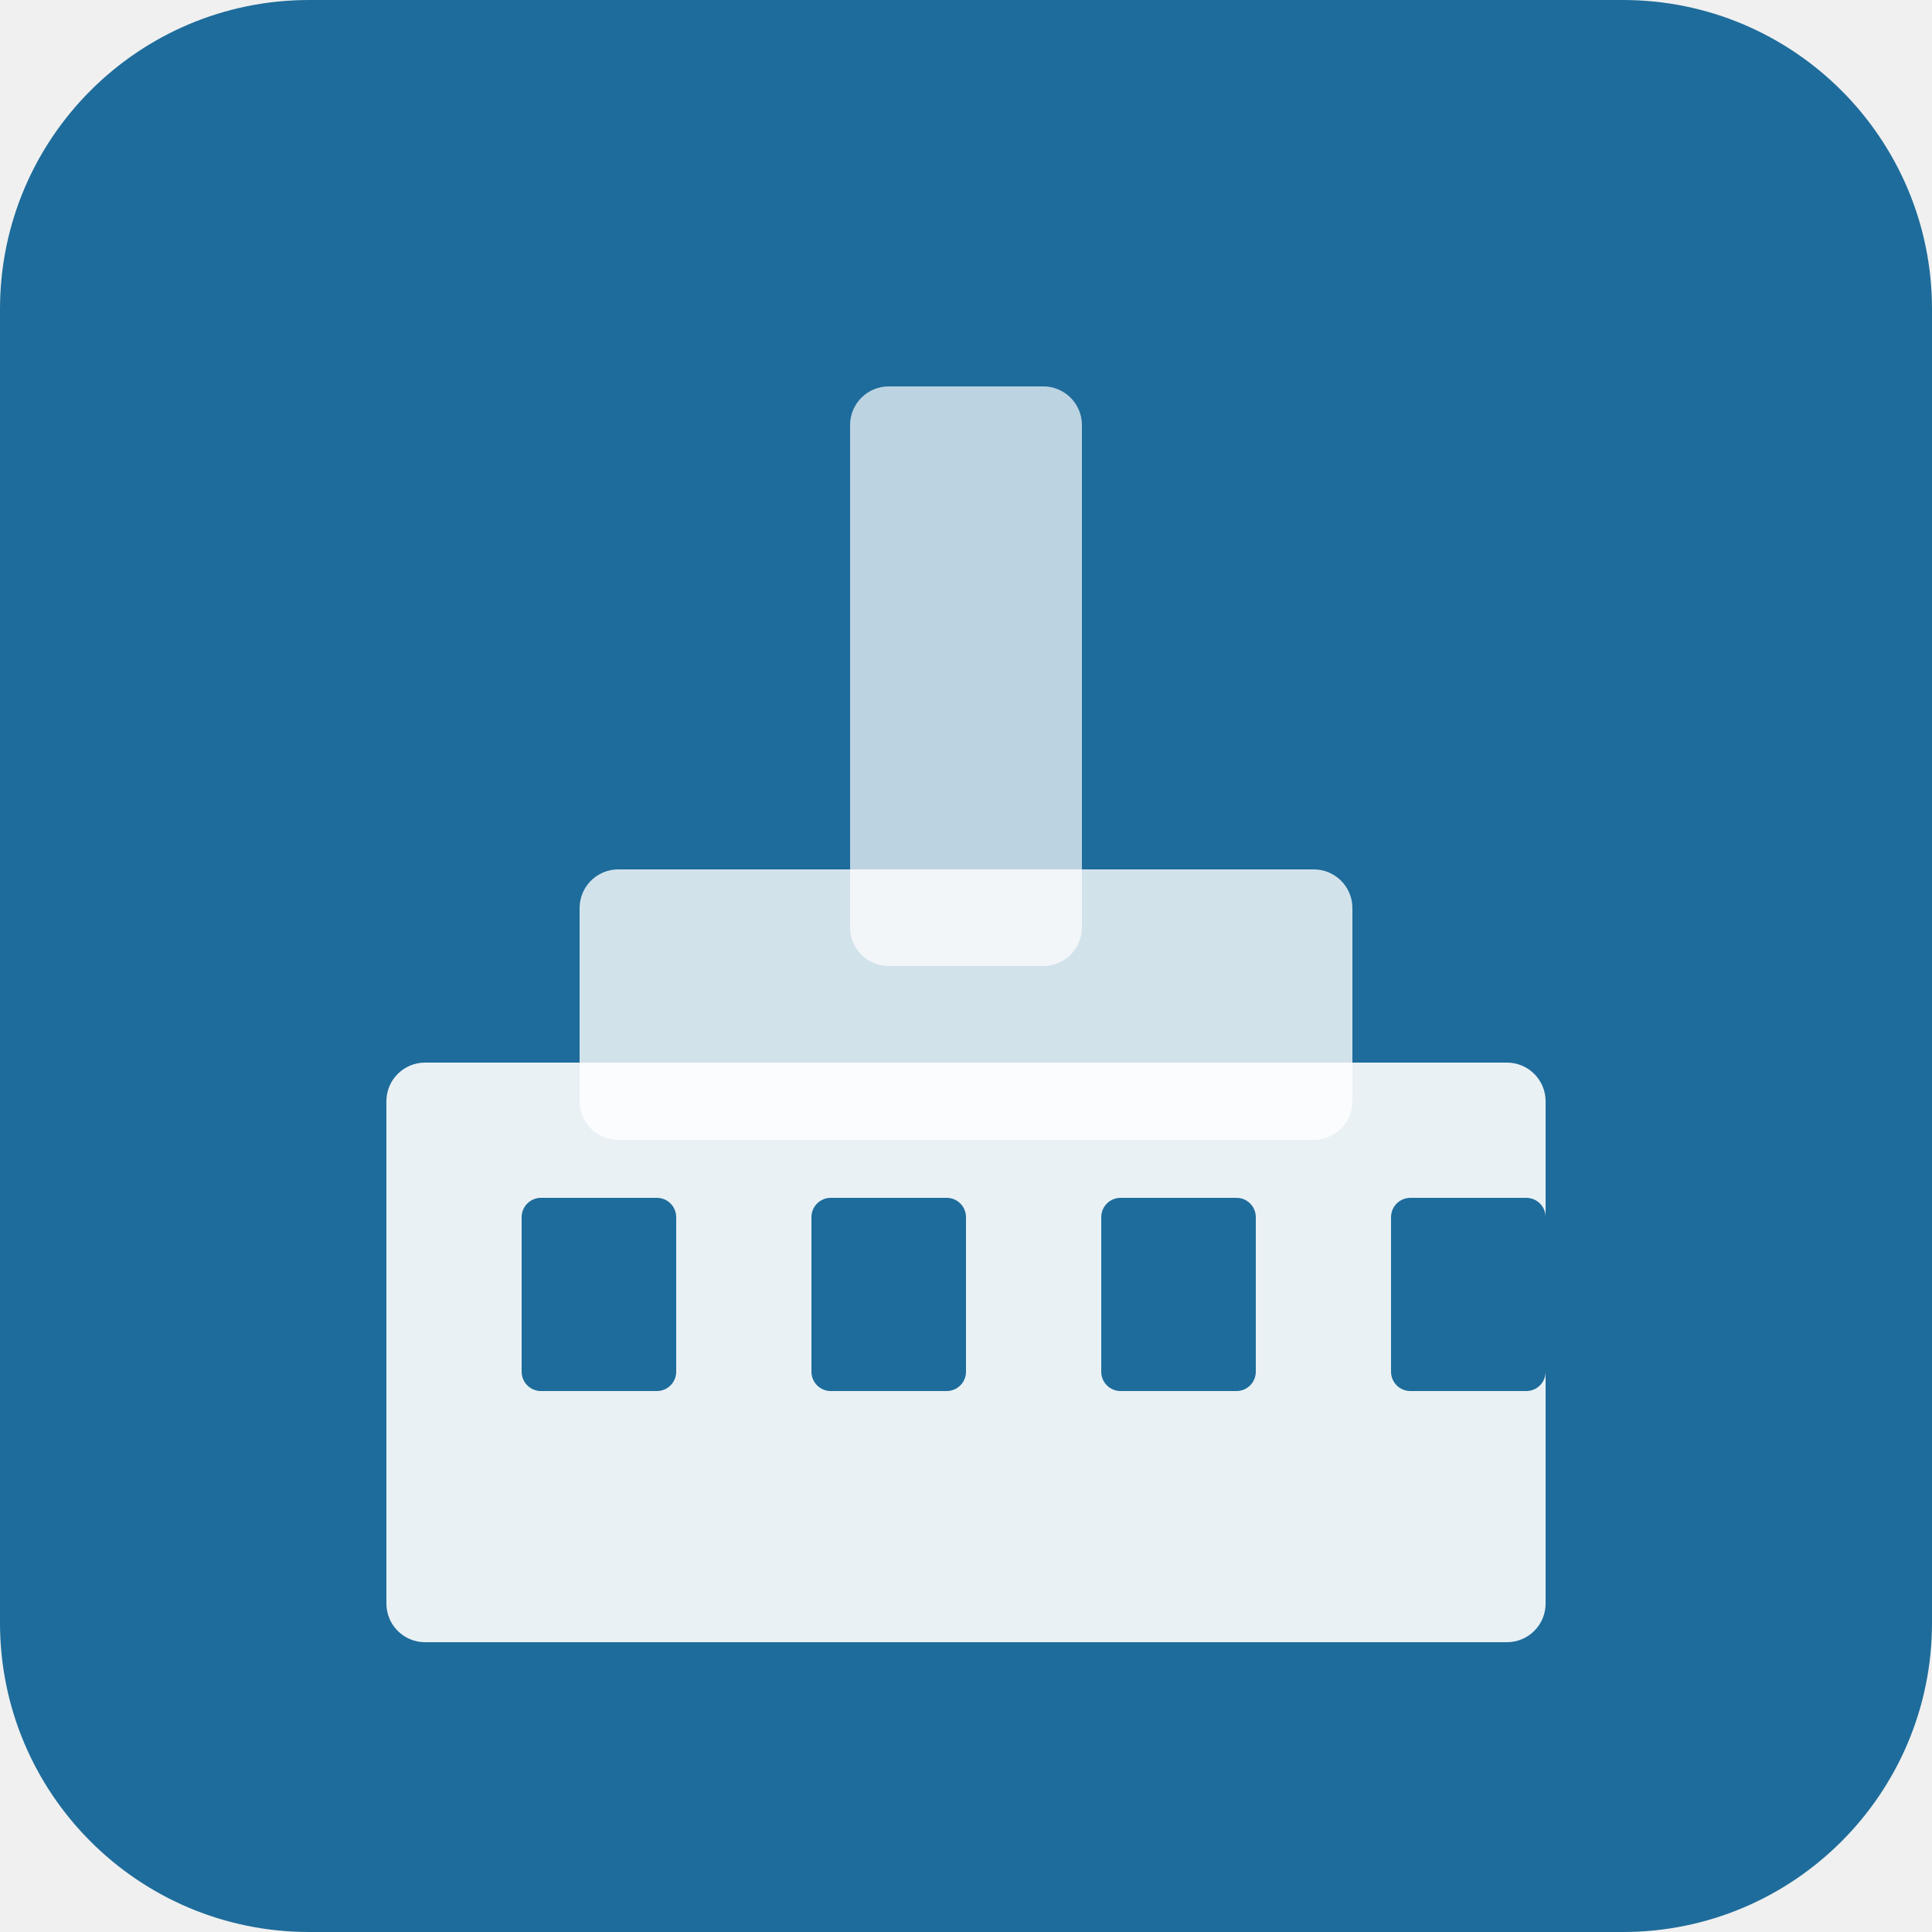
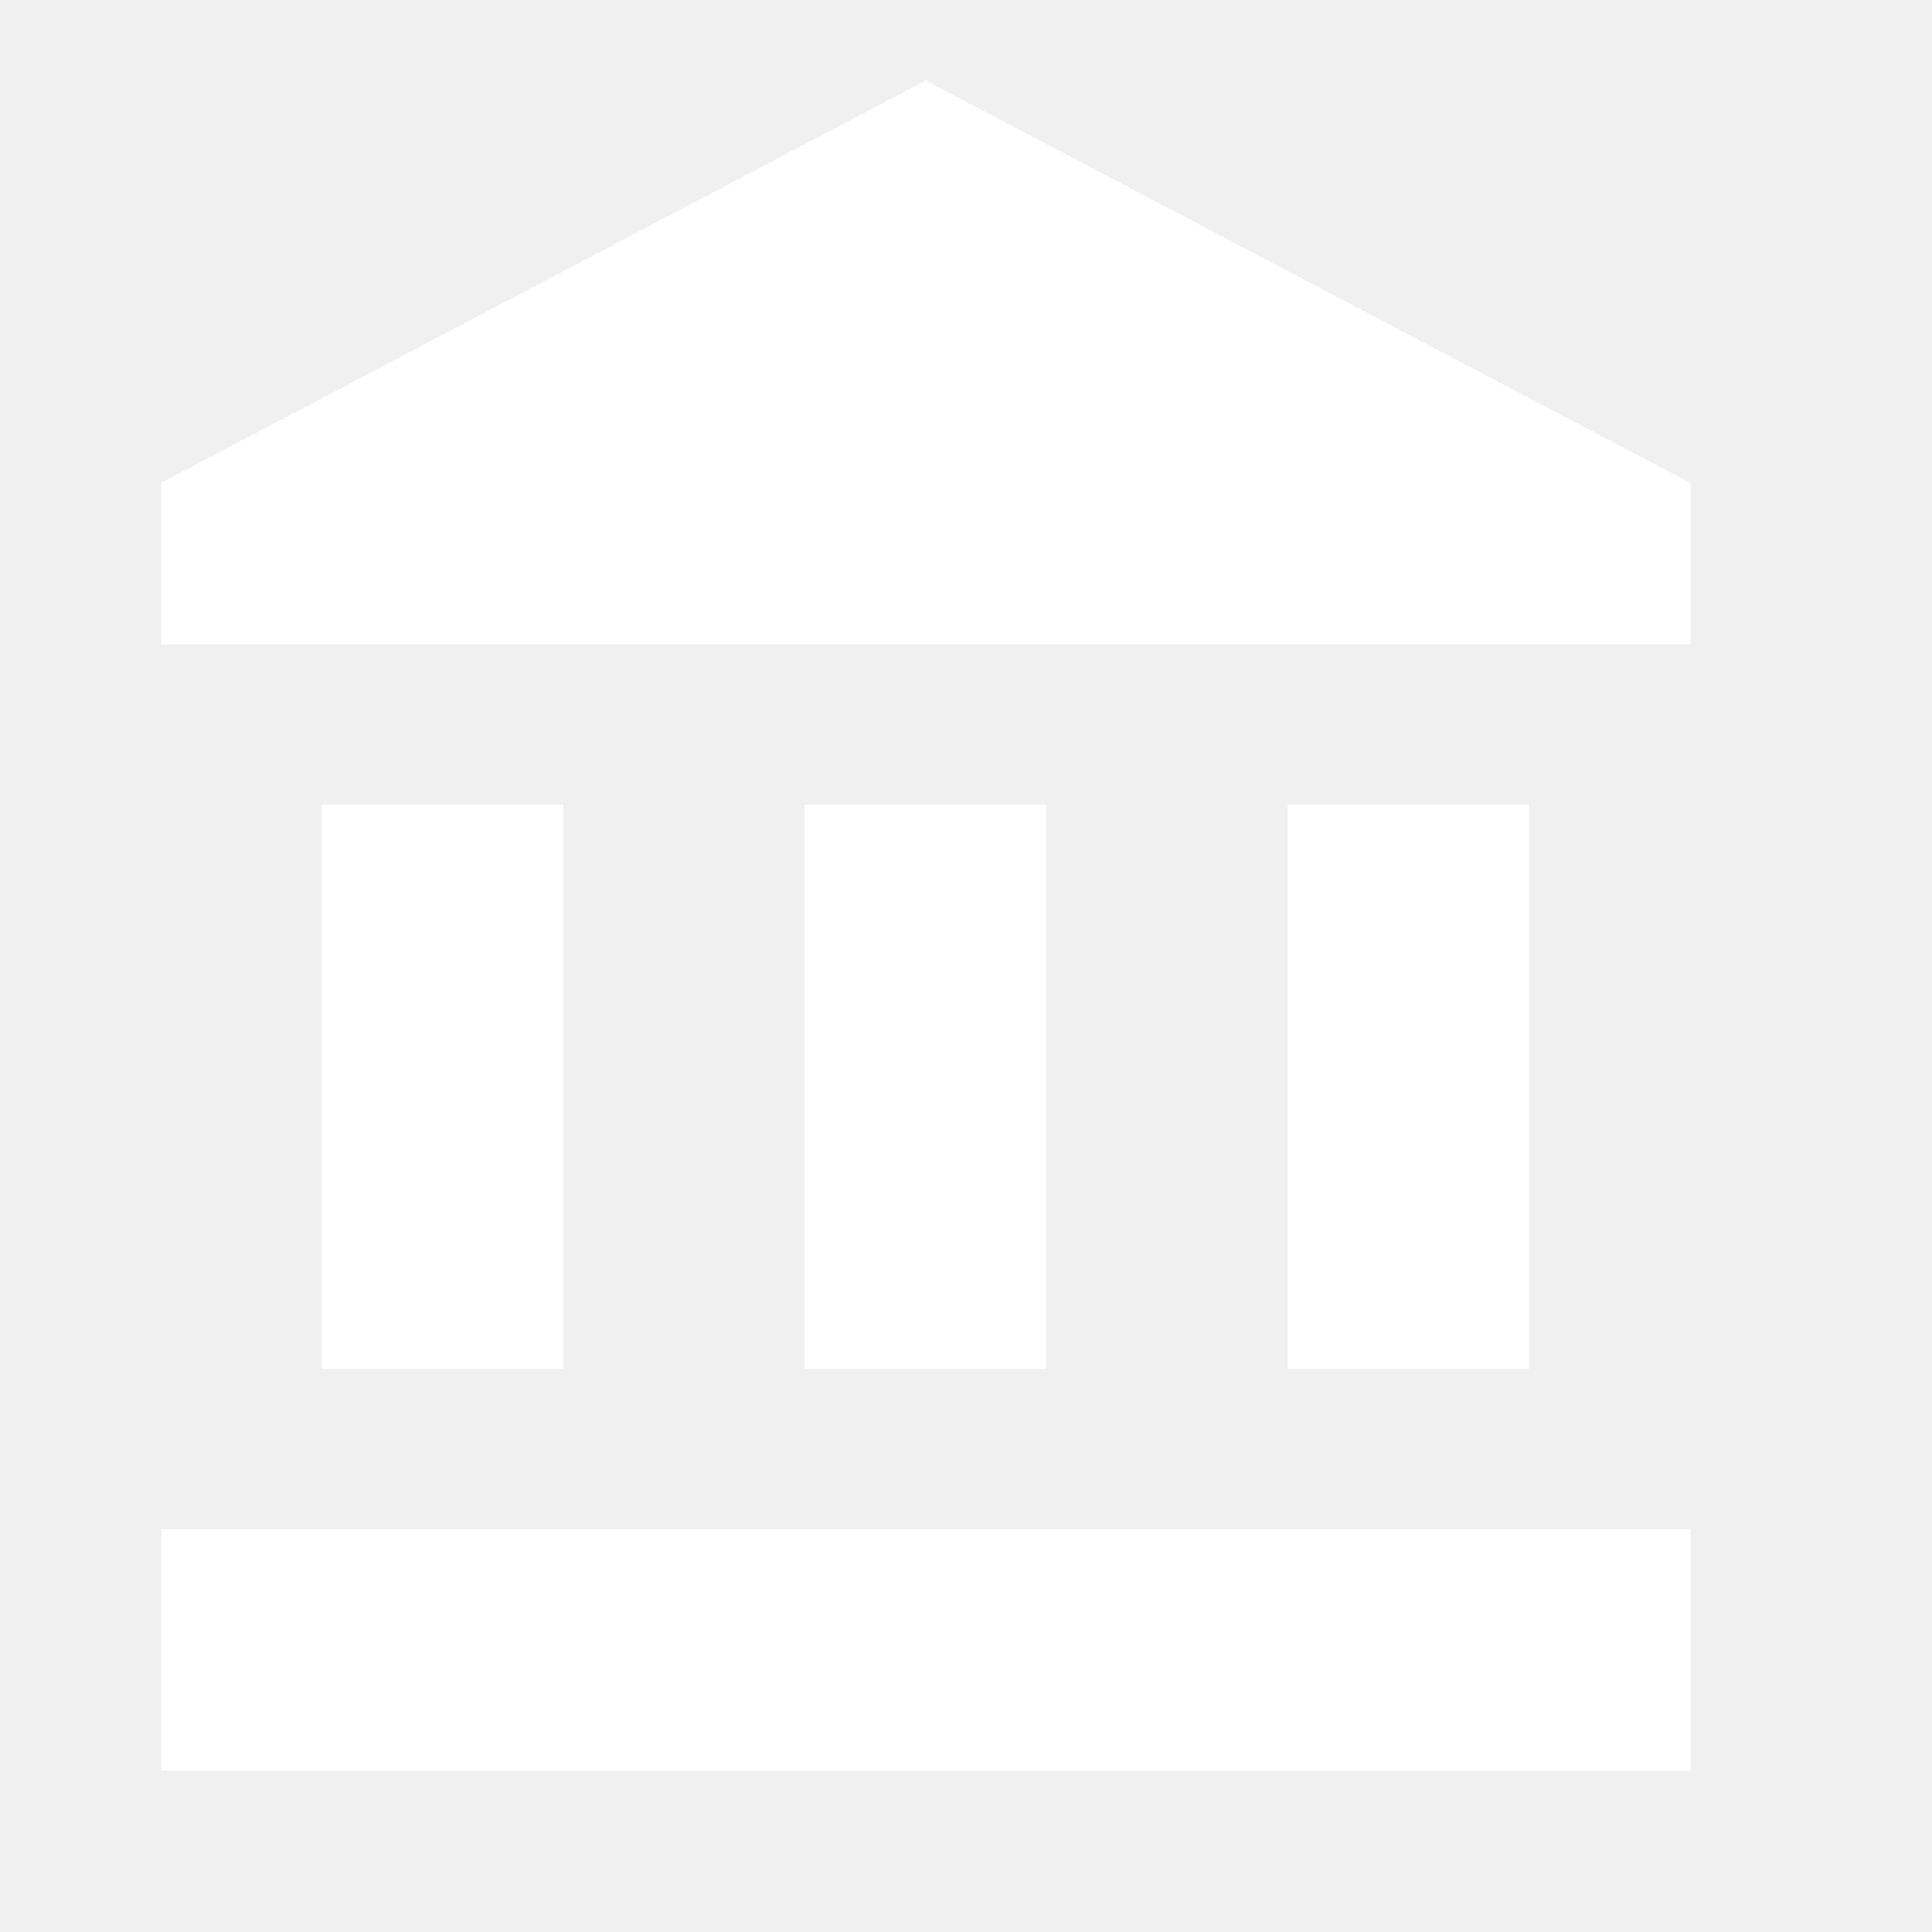
- <svg xmlns="http://www.w3.org/2000/svg" viewBox="0 0 100 100">
-   <rect width="100" height="100" rx="16" fill="#1e6c9b" />
-   <rect x="20" y="55" width="60" height="30" rx="2" fill="white" opacity="0.9" />
-   <rect x="30" y="45" width="40" height="14" rx="2" fill="white" opacity="0.8" />
-   <rect x="44" y="20" width="12" height="30" rx="2" fill="white" opacity="0.7" />
-   <rect x="27" y="62" width="8" height="10" rx="1" fill="#1e6c9b" />
-   <rect x="42" y="62" width="8" height="10" rx="1" fill="#1e6c9b" />
-   <rect x="57" y="62" width="8" height="10" rx="1" fill="#1e6c9b" />
-   <rect x="72" y="62" width="8" height="10" rx="1" fill="#1e6c9b" />
+ <svg xmlns="http://www.w3.org/2000/svg" height="20px" viewBox="0 0 24 24" width="20px" fill="#fff">
+   <path d="M11.5,1L2,6V8H21V6M16,10V17H19V10M2,22H21V19H2M10,10V17H13V10M4,10V17H7V10H4Z" />
</svg>
